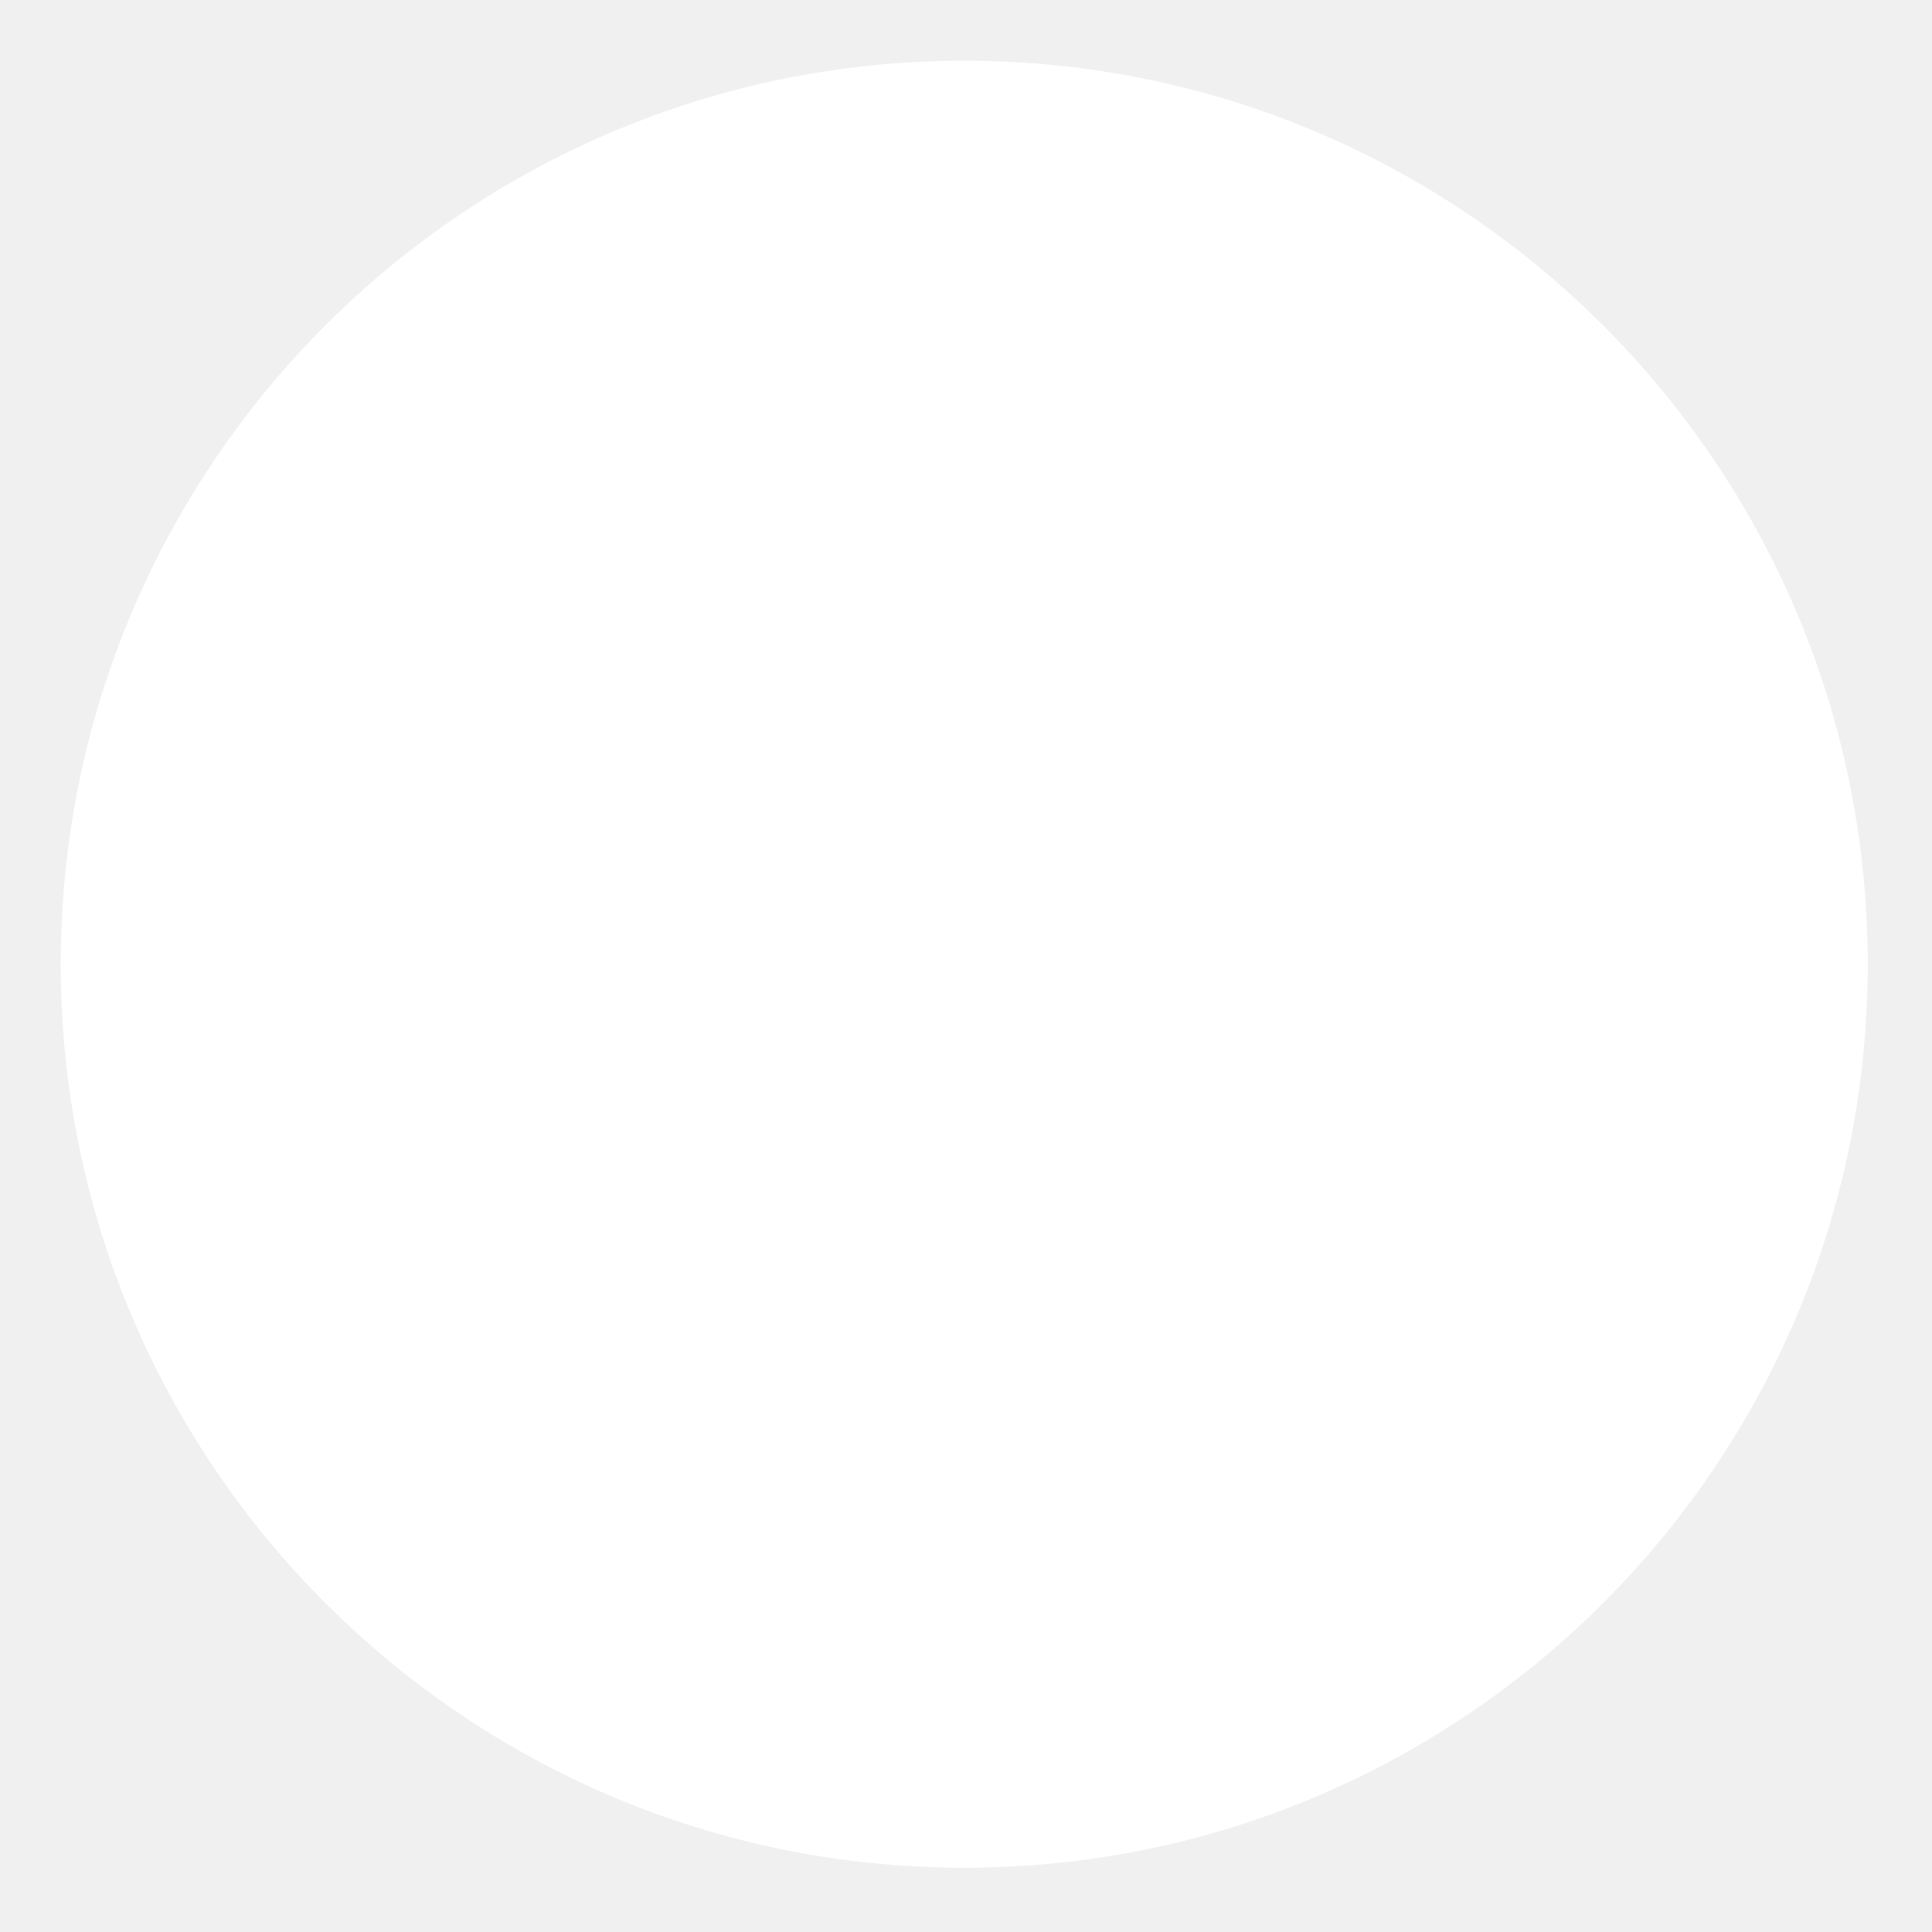
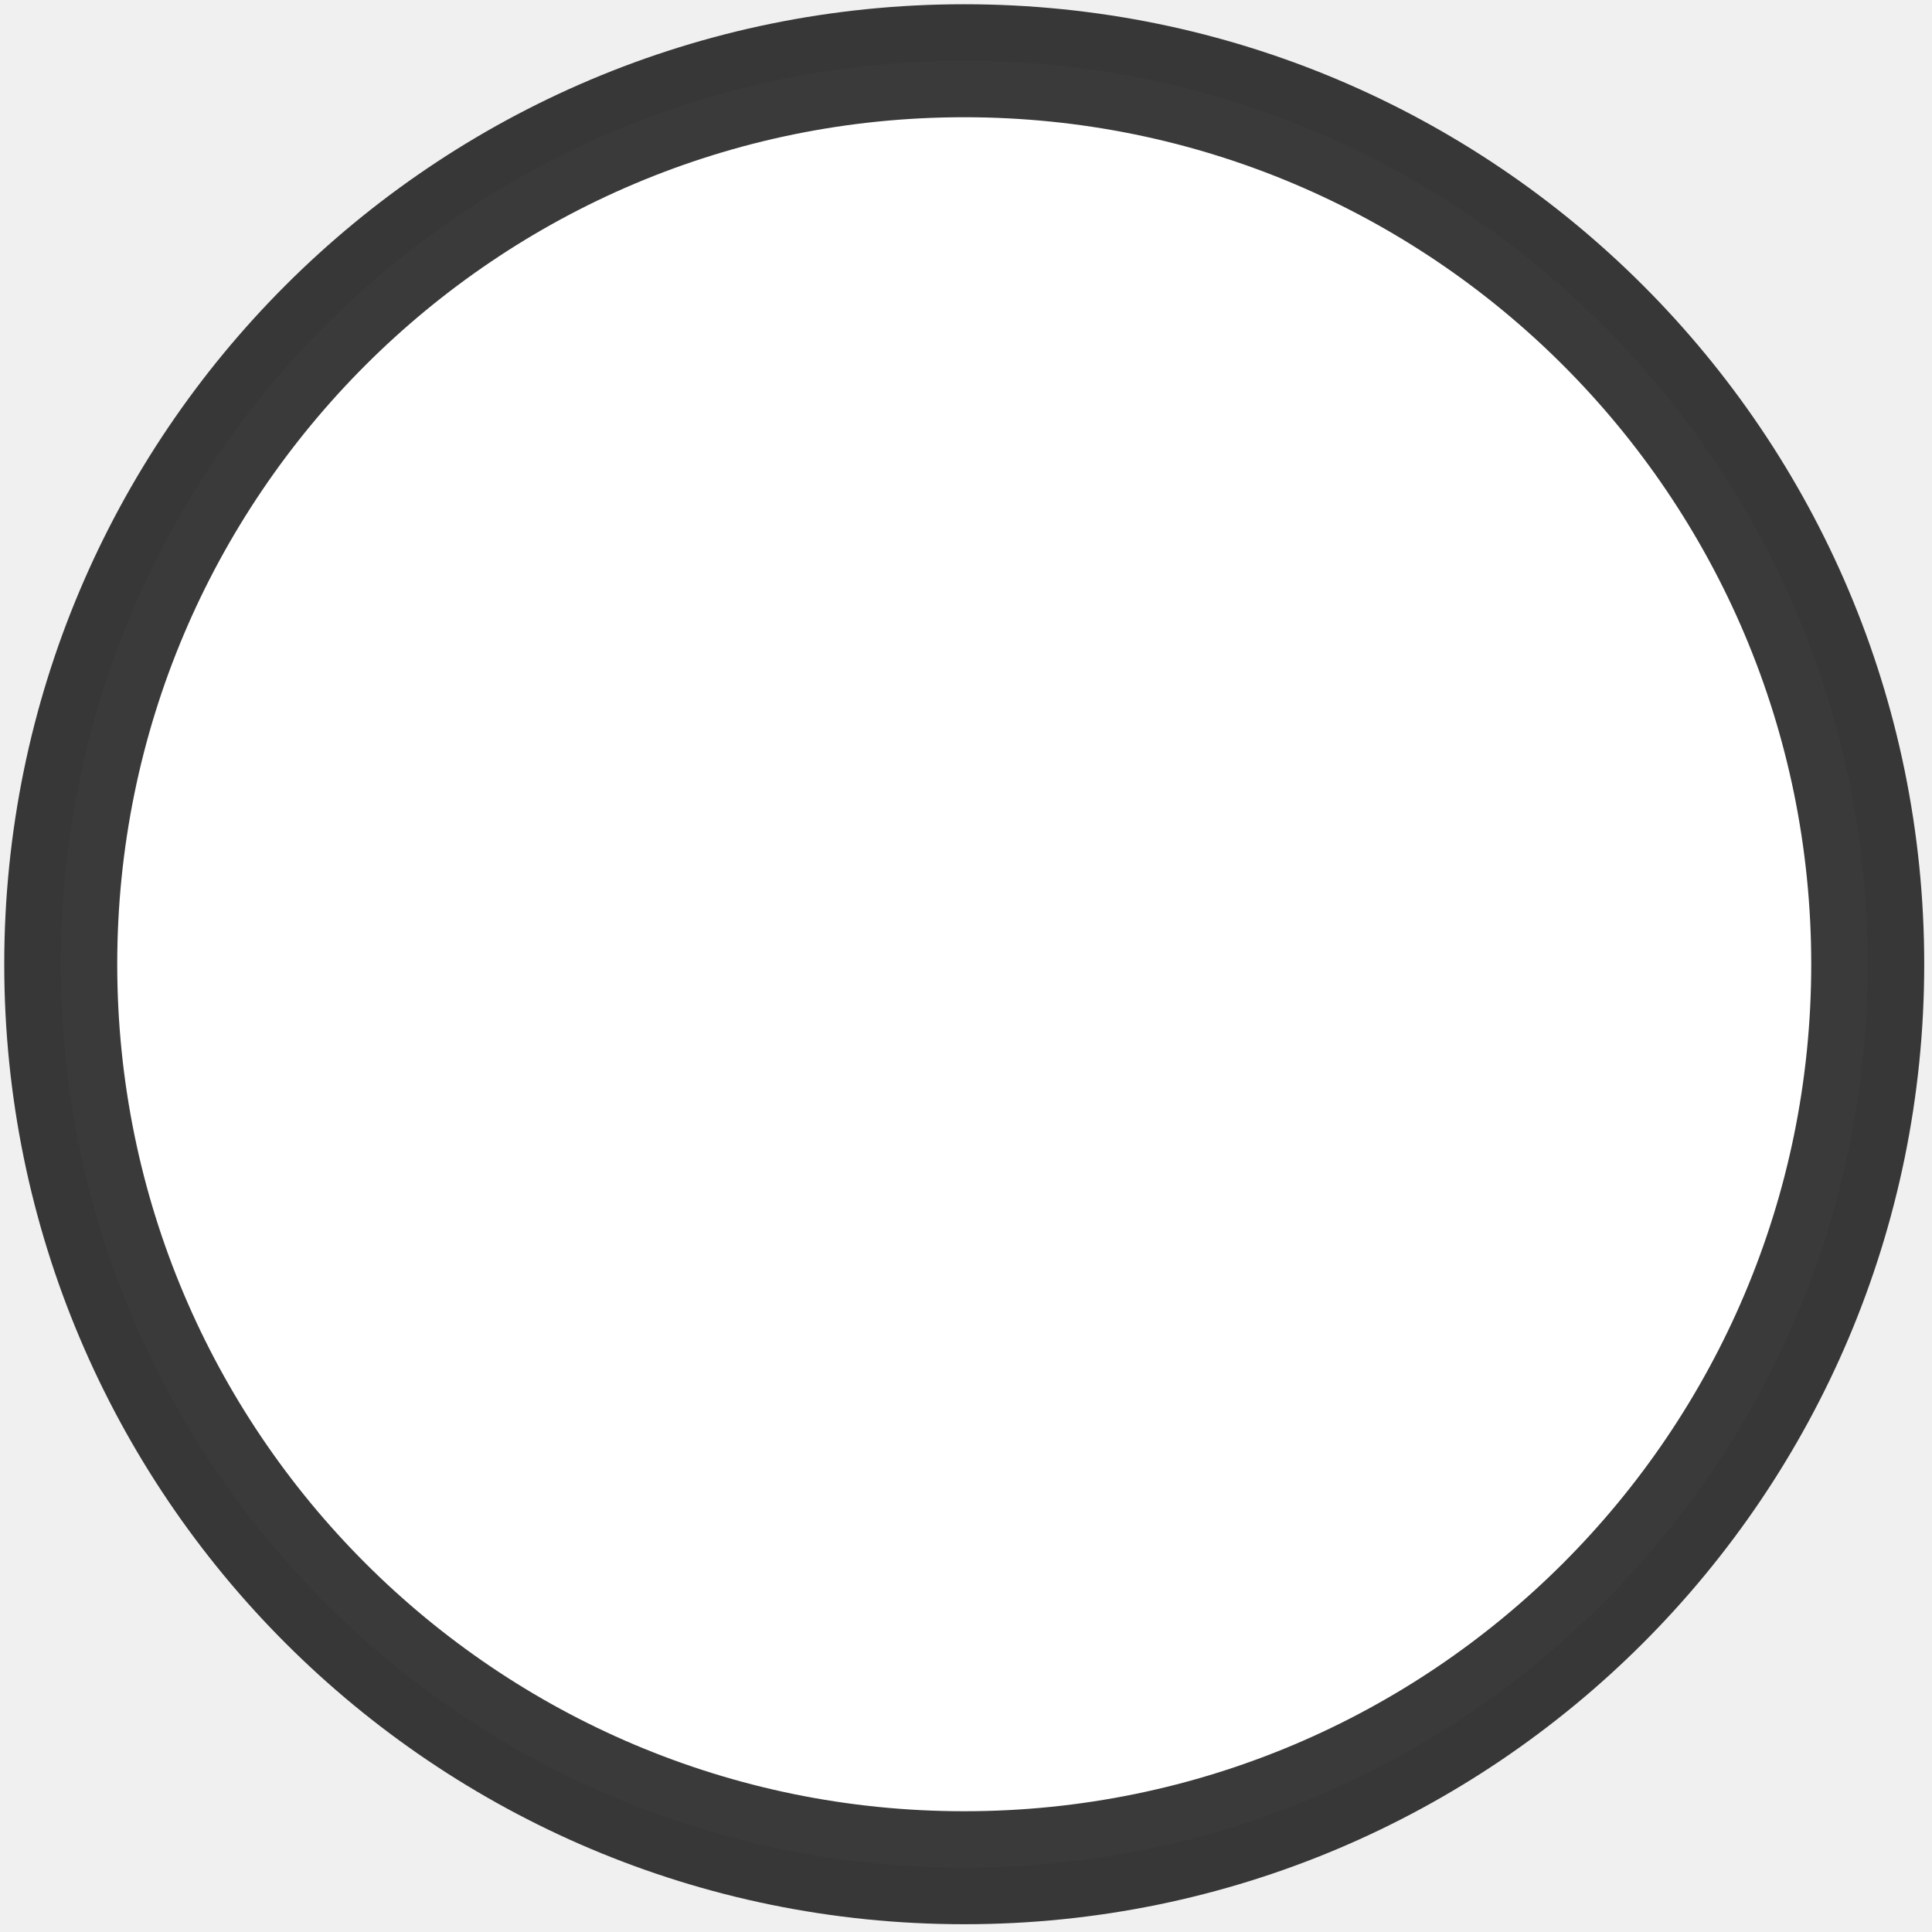
<svg xmlns="http://www.w3.org/2000/svg" width="100%" height="100%" viewBox="0 0 244 244" version="1.1" xml:space="preserve" style="fill-rule:evenodd;clip-rule:evenodd;stroke-linejoin:round;stroke-miterlimit:2;">
  <g transform="matrix(1,0,0,1,-6.87195,0.639251)">
-     <circle cx="128.649" cy="121.138" r="114.106" style="fill:white;" />
+     <circle cx="128.649" cy="121.138" r="114.106" style="fill:white;stroke:black;stroke-opacity:0.77;stroke-width:14.27px;" />
  </g>
</svg>
